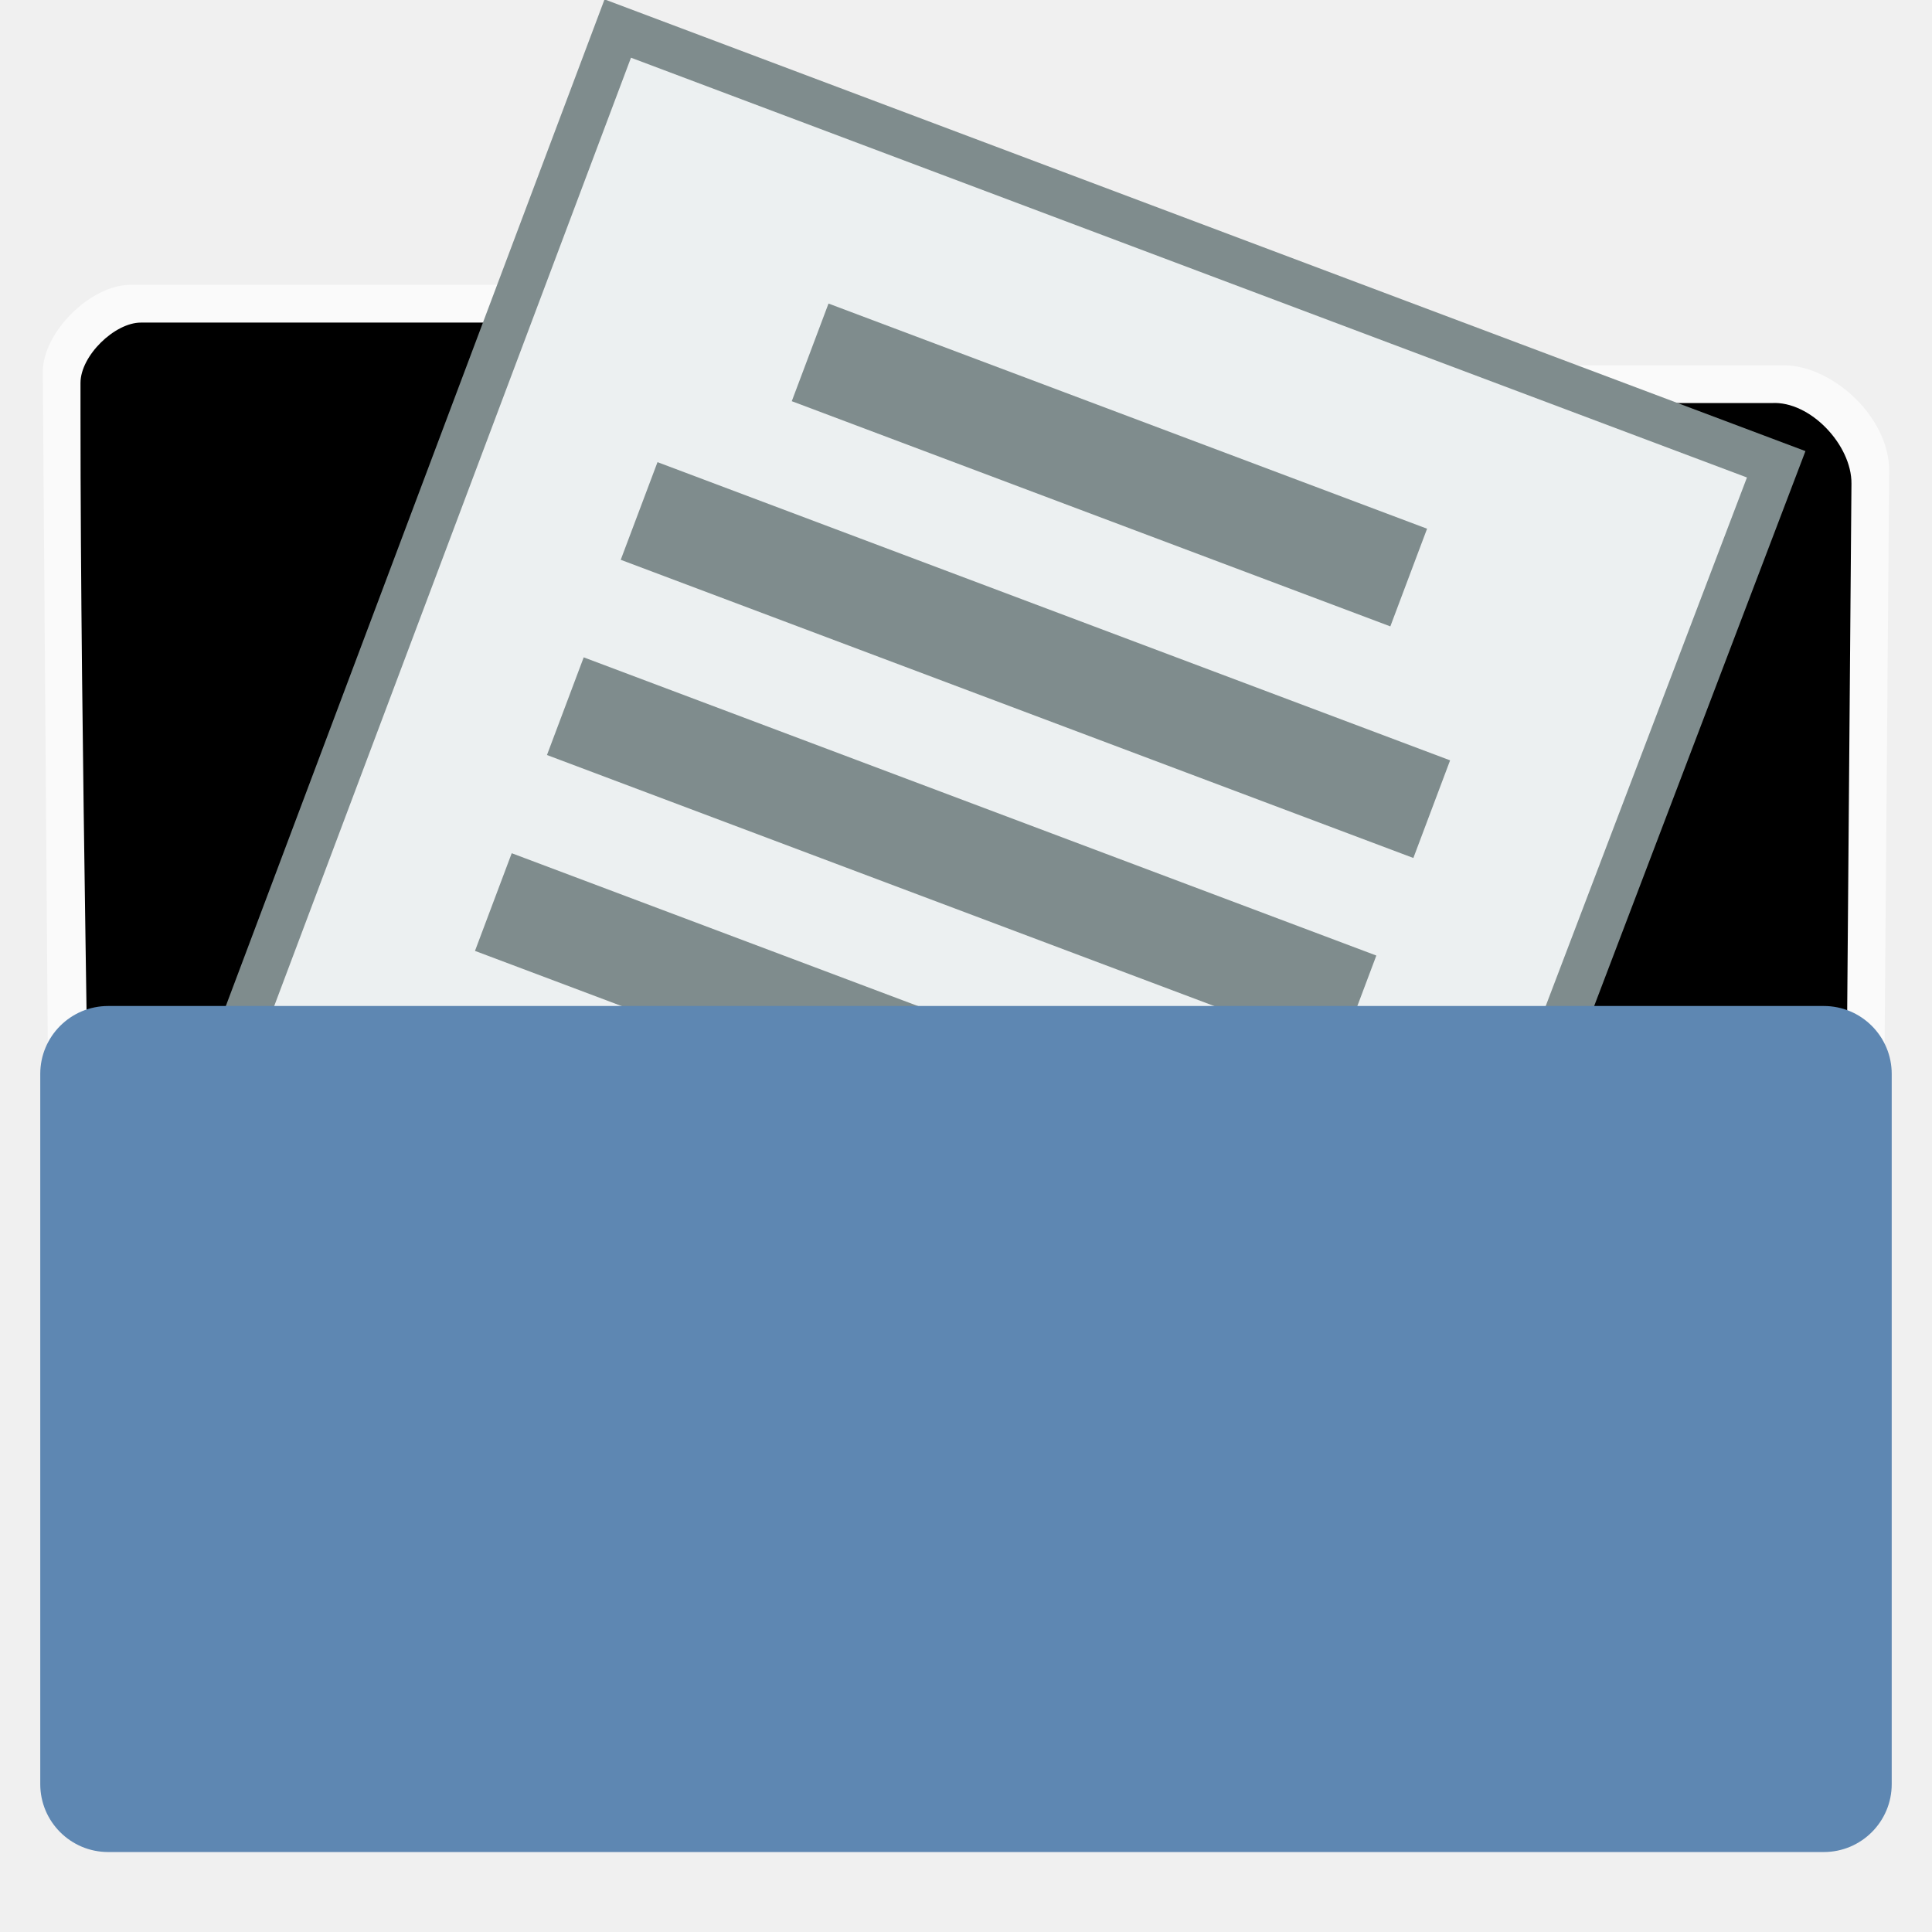
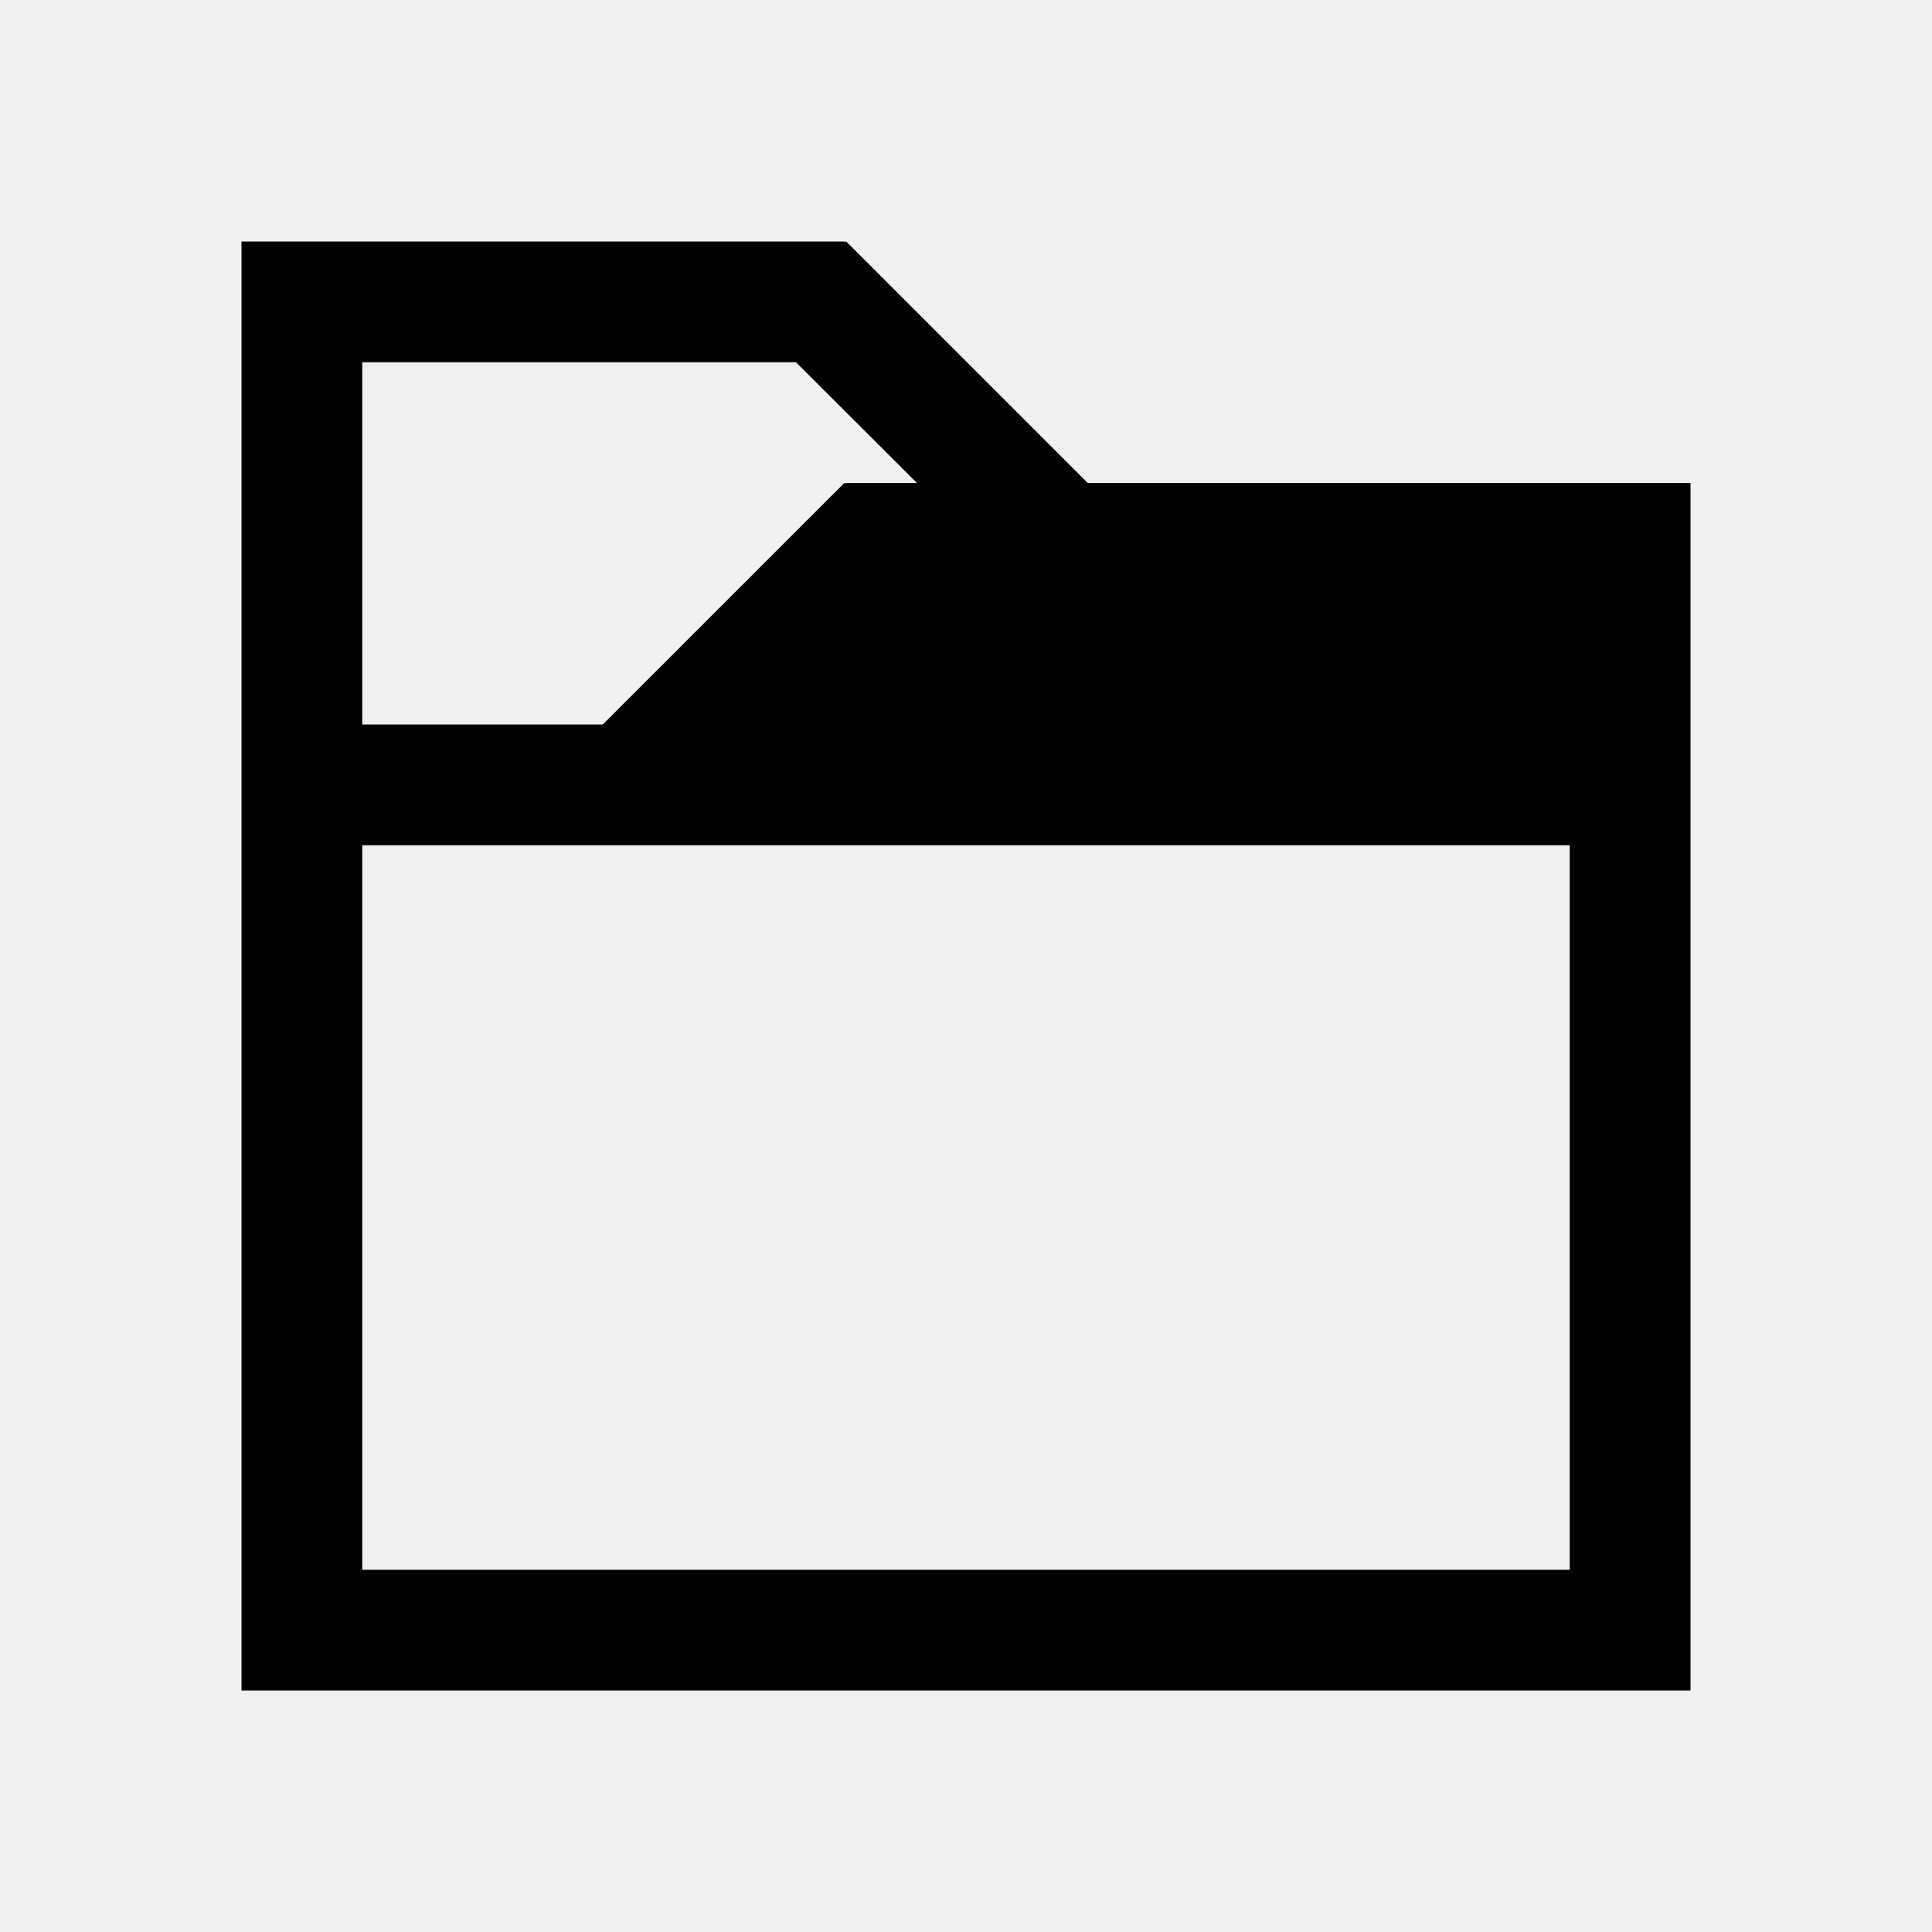
- <svg xmlns="http://www.w3.org/2000/svg" width="128" version="1.1" height="128" style="display:inline;enable-background:new">
-   <g style="stroke:none" id="g61">
-     <path style="opacity:.65;fill:#fff" id="path4213" d="m 8.633,18.872 c -2.64,-1.6e-05 -5.82,3.16 -5.8,5.8 l .667,89.427 h 121 l .664,-82.862 c 0.029,-3.638 -3.804,-7.036 -6.984,-7.036 h -17.869 l -55.145,.003 v -1.367 c 0,-1.839 -3.967,-3.967 -3.967,-3.967 z " />
-     <path id="rect2985" d="m 9.333,21.372 c -1.733,-1e-05 -4,2.192 -4,4 v 2 c 0,22.143 0.667,50.233 0.667,62.994 v 23.734 c 0,2.551 2.06,4.603 4.621,4.603 h 106.758 c 2.561,0 4.6,-2.051 4.621,-4.603 l .664,-82.061 c 0.021,-2.551 -2.728,-5.486 -5.285,-5.336 h -17.069 l -57.644,.003 v -1.367 c 0,-1.839 -2.057,-3.967 -3.967,-3.967 z " />
-   </g>
-   <path style="fill:#ecf0f1;stroke:#7f8c8d;stroke-width:3" id="rect4090" d="m 40.928,1.891 -30.606,81.353 76.425,28.752 30.931,-81.235 -25.051,-9.419 Z " />
-   <g style="fill-rule:evenodd">
-     <path style="fill:#7f8c8d;stroke:#003bc3;stroke-linecap:square;stroke-width:0;stroke-miterlimit:2.013" id="line2" d="m 54.891,20.111 l -2.434,6.469 39.656,14.92 2.434,-6.471 -39.656,-14.918 z  m -11.33,10.508 l -2.436,6.469 52.514,19.756 2.434,-6.469 -52.512,-19.756 z  m -4.889,12.932 l -2.434,6.471 52.514,19.756 2.434,-6.471 -52.514,-19.756 z  m -4.769,12.977 l -2.434,6.471 52.514,19.756 2.434,-6.471 -52.514,-19.756 z " />
-     <rect width="122.664" x="2.667" y="66.65" rx="4.5" height="56.052" ry="4.5" style="fill:#5e87b2;stroke:none;stroke-linecap:round;stroke-width:2" id="rect4210" />
-   </g>
+ <svg xmlns="http://www.w3.org/2000/svg" viewBox="0 0 16 16">
+   <defs id="defs1">
+     <style type="text/css" id="current-color-scheme">
+ .ColorScheme-Text {
+ color:#000;
+ }
+ </style>
+   </defs>
+   <path style="fill:currentColor;fill-opacity:1;stroke:none" d="m 2,2 v 1 3 1 6 1 h 12 v -1 -7 -1 -1 h -4.992 l -2,-2 -.008,.008 v -0.008 h -4 -1 z  m 1,1 h 3.592 l 1.002,1 h -0.594 v 0.008 l -.008,-.008 -2,2 h -1.992 v -3 z  m 0,4 h 10 v 6 h -10 v -6 z " class="ColorScheme-Text" />
</svg>
